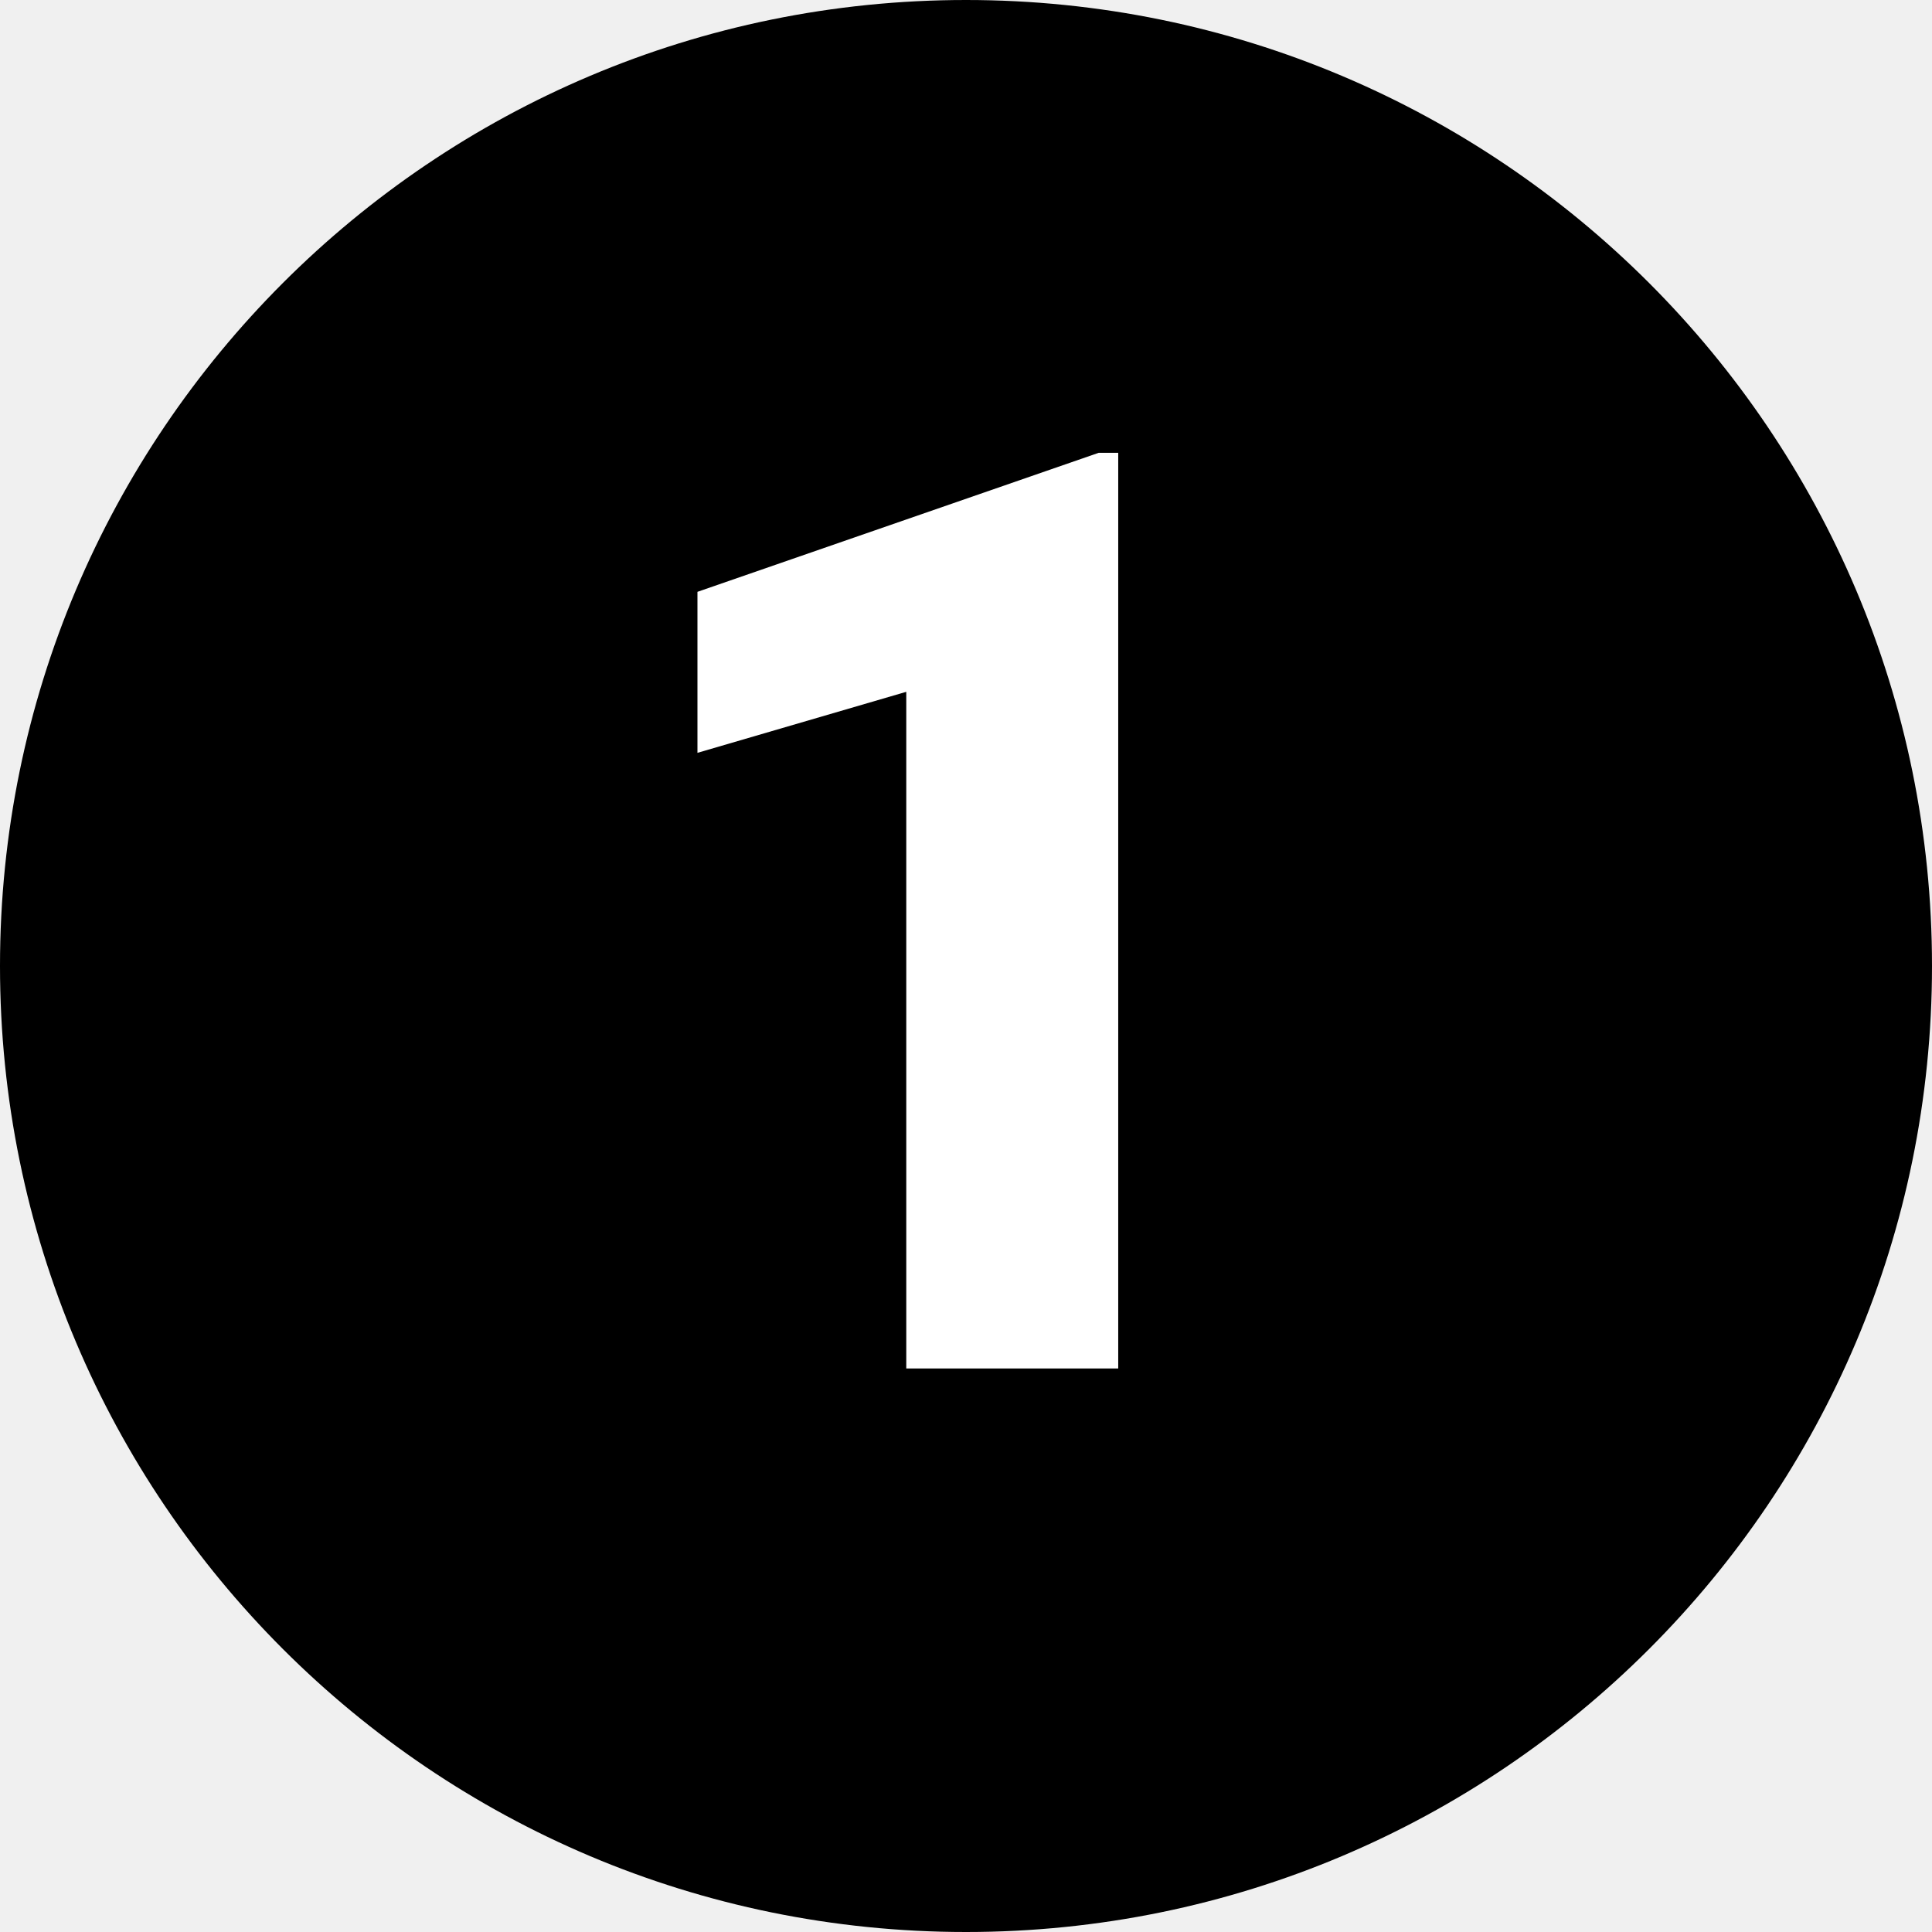
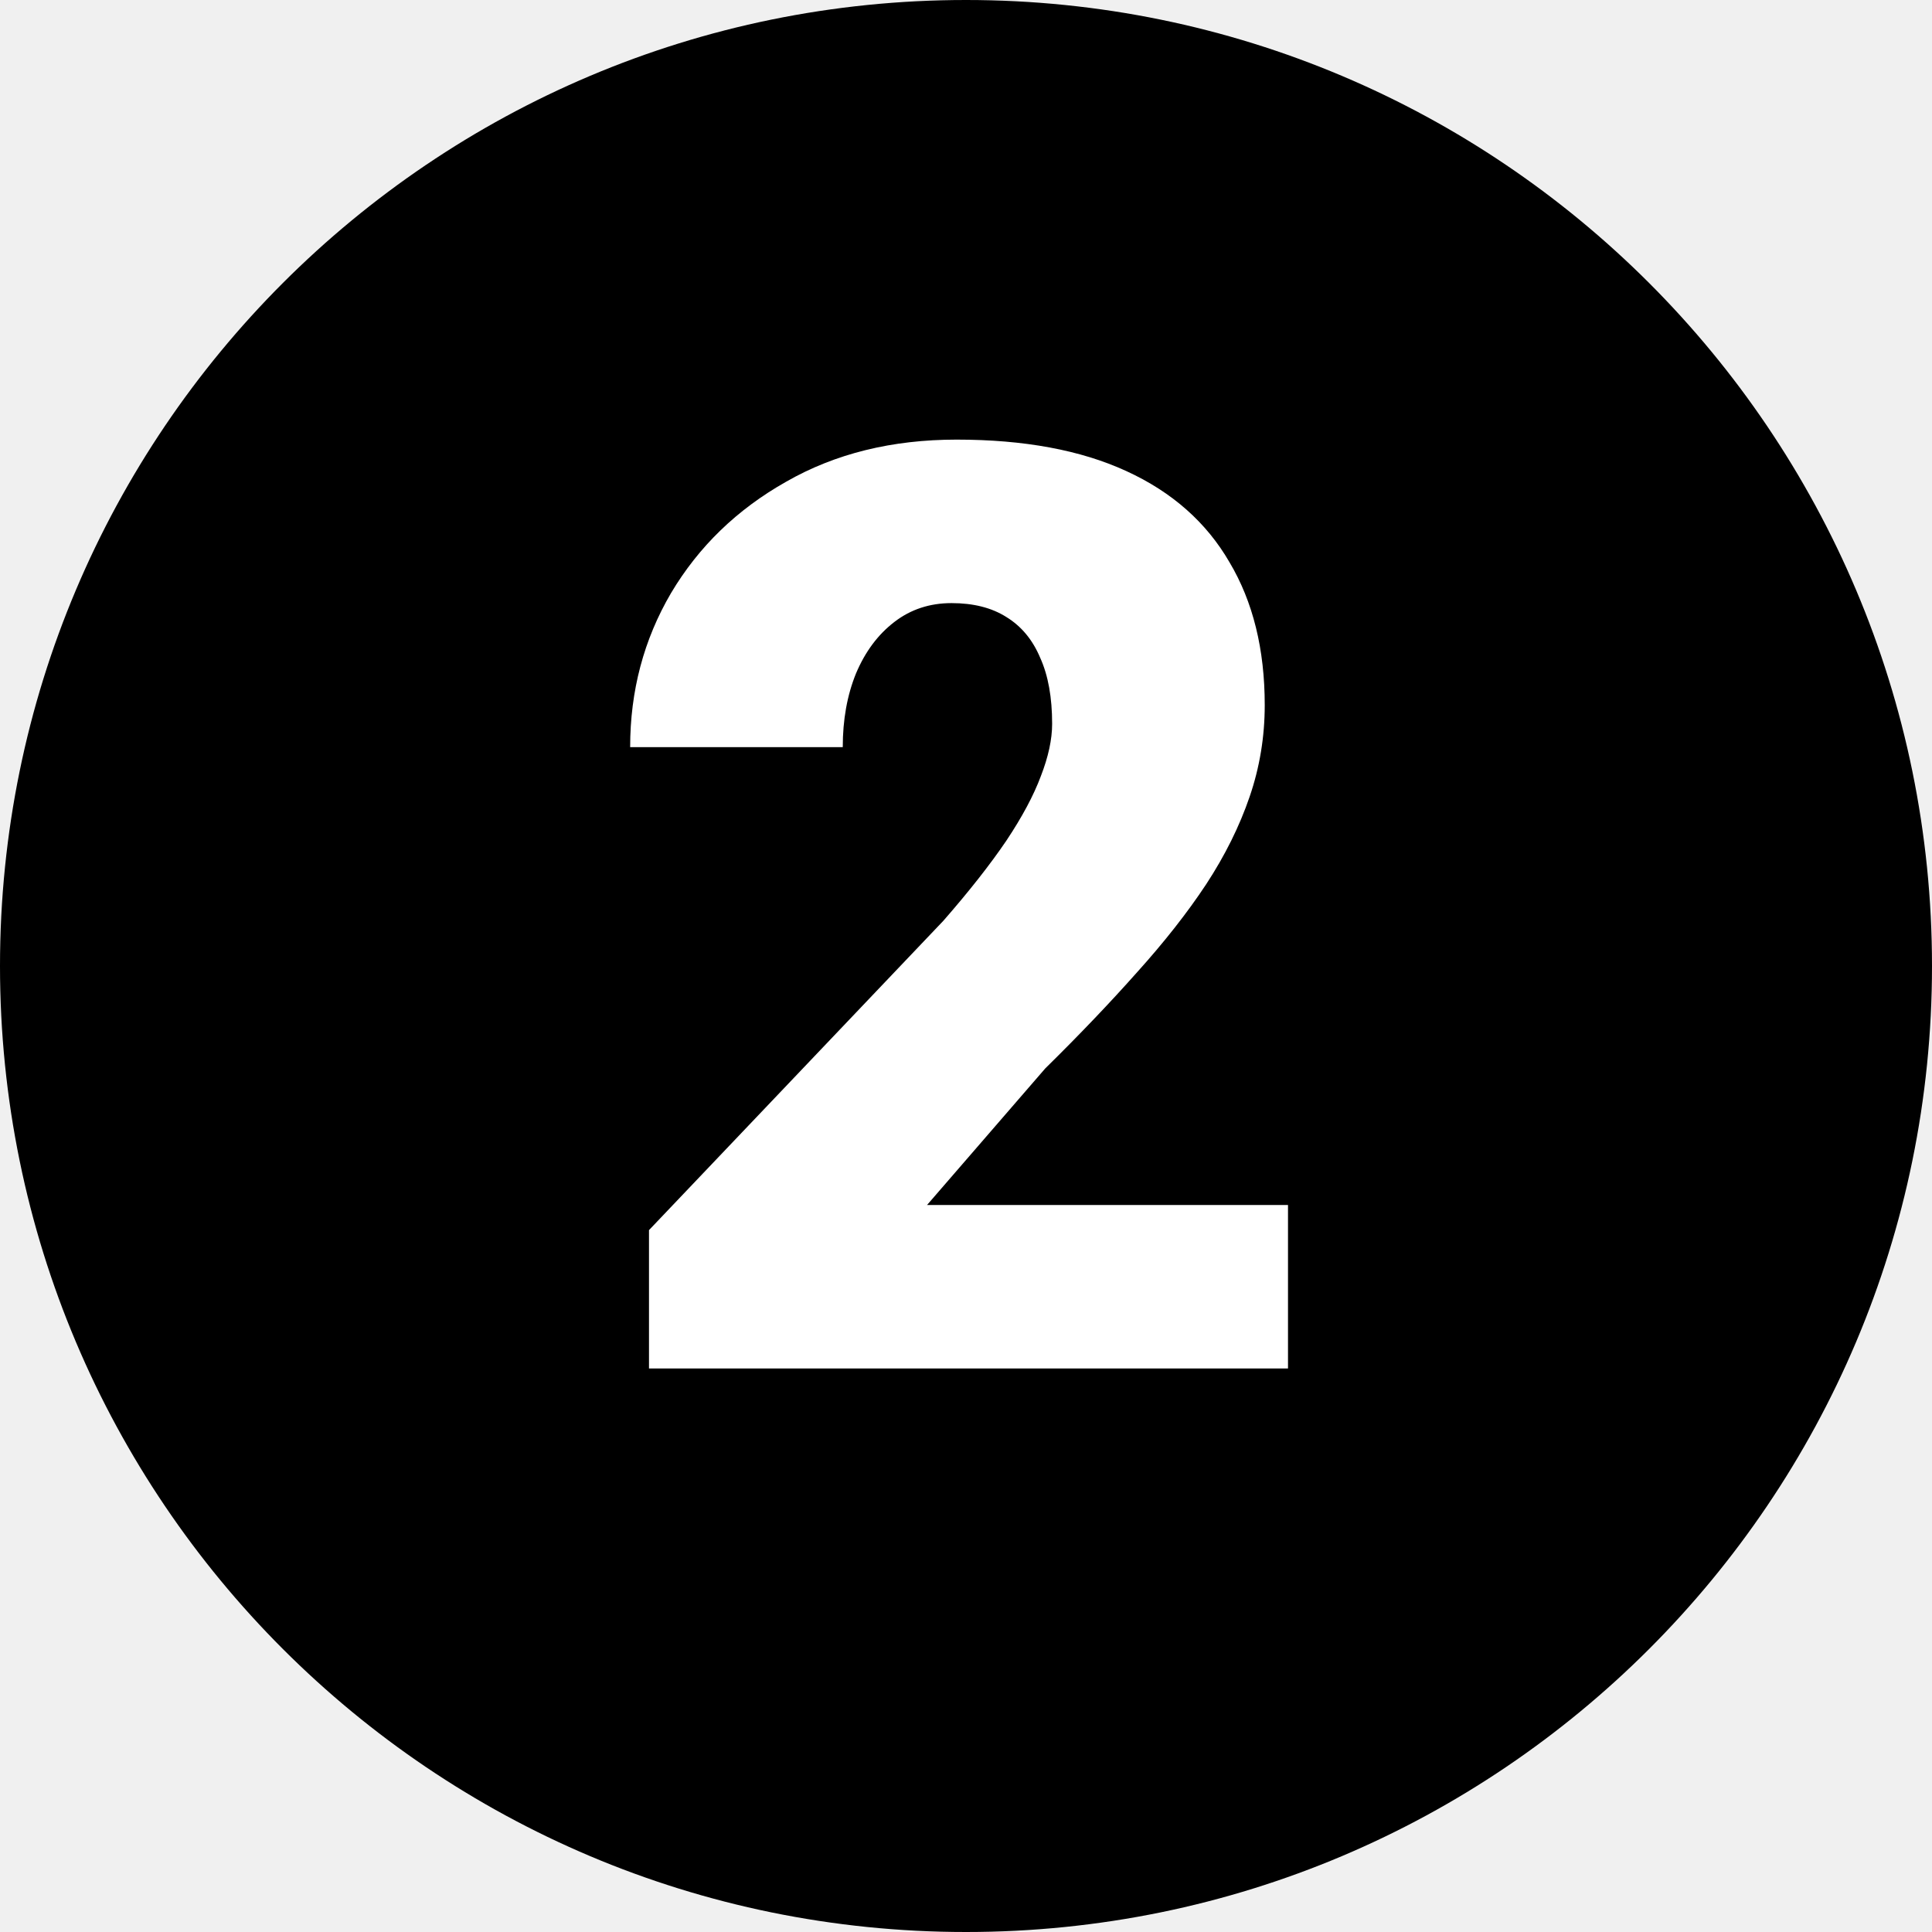
<svg xmlns="http://www.w3.org/2000/svg" width="24" height="24" viewBox="0 0 24 24" fill="none">
  <circle cx="12" cy="12" r="12" fill="black" />
-   <path d="M13.891 5.625V17H11.258V8.594L8.664 9.352V7.352L13.648 5.625H13.891Z" fill="white" />
+   <path d="M16 14.969V17H8.062V15.281L11.719 11.438C12.042 11.068 12.302 10.737 12.5 10.445C12.698 10.148 12.841 9.88 12.93 9.641C13.023 9.401 13.07 9.185 13.07 8.992C13.07 8.664 13.021 8.391 12.922 8.172C12.828 7.948 12.688 7.779 12.5 7.664C12.318 7.549 12.091 7.492 11.82 7.492C11.55 7.492 11.312 7.57 11.109 7.727C10.906 7.883 10.747 8.096 10.633 8.367C10.523 8.638 10.469 8.943 10.469 9.281H7.828C7.828 8.583 7.997 7.945 8.336 7.367C8.68 6.789 9.156 6.328 9.766 5.984C10.375 5.635 11.081 5.461 11.883 5.461C12.721 5.461 13.425 5.591 13.992 5.852C14.56 6.112 14.987 6.49 15.273 6.984C15.565 7.474 15.711 8.065 15.711 8.758C15.711 9.154 15.648 9.534 15.523 9.898C15.398 10.263 15.219 10.625 14.984 10.984C14.75 11.338 14.463 11.703 14.125 12.078C13.792 12.453 13.412 12.852 12.984 13.273L11.516 14.969H16Z" fill="white" />
</svg>
